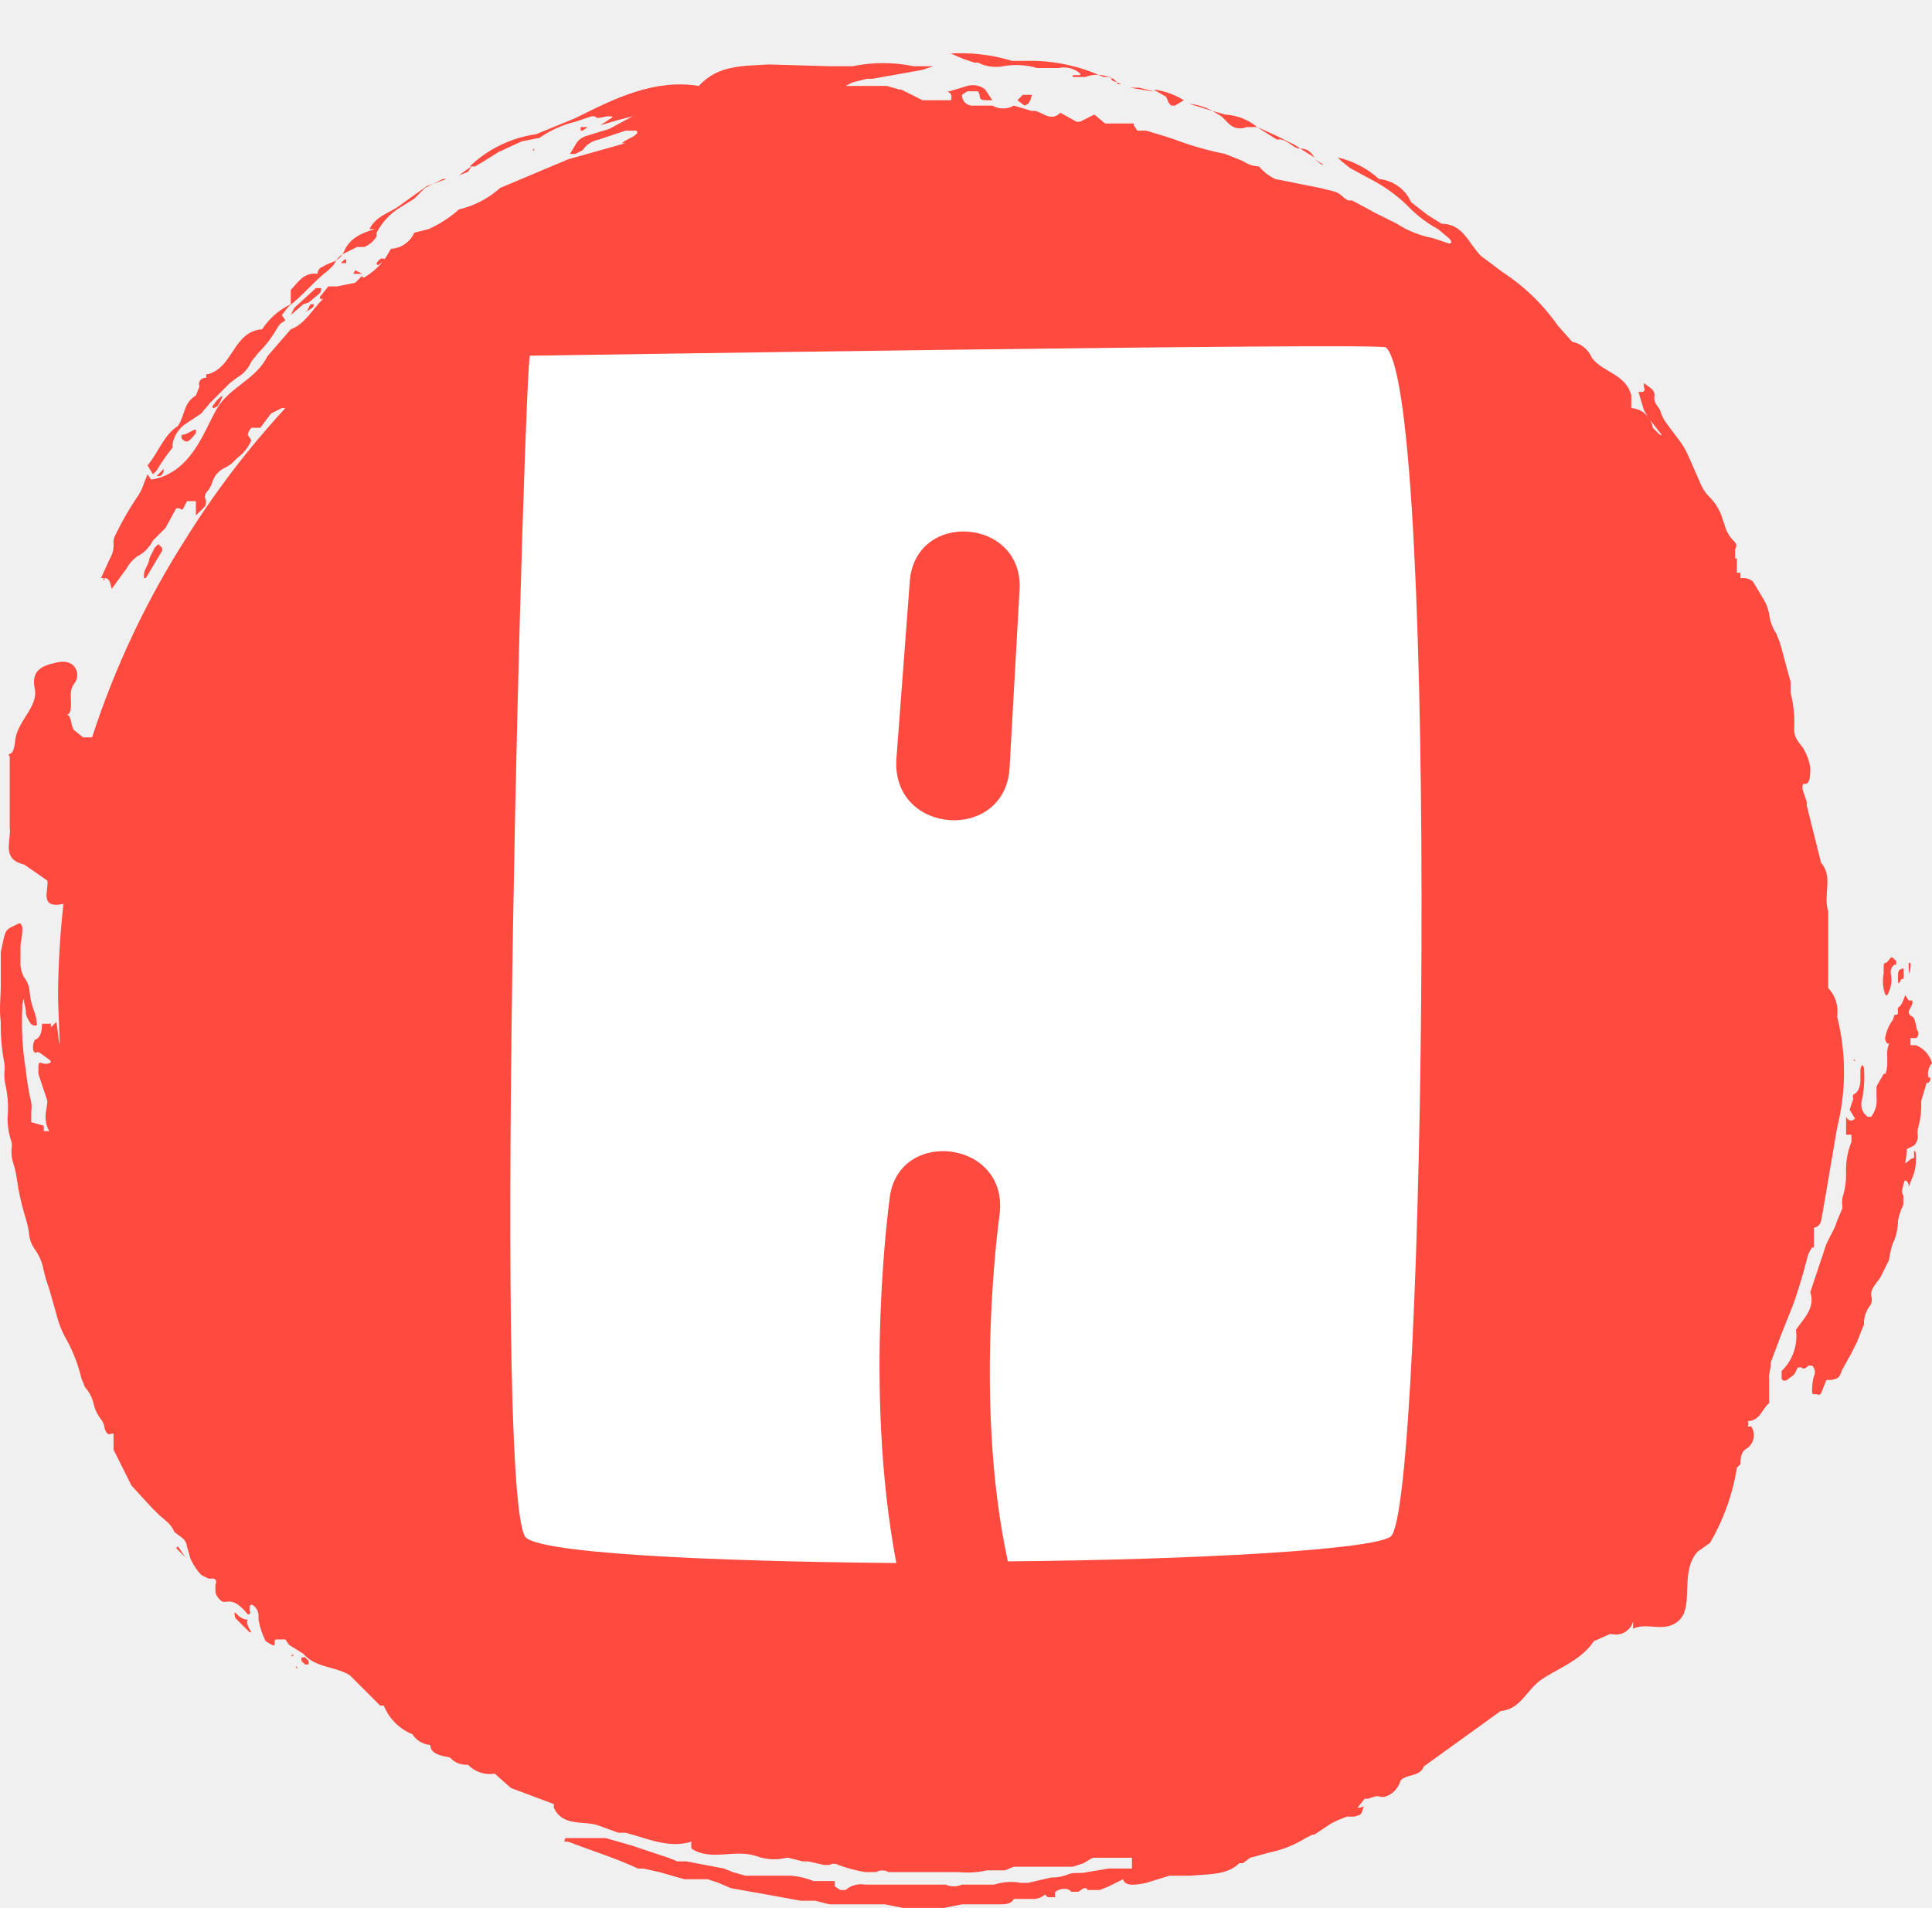
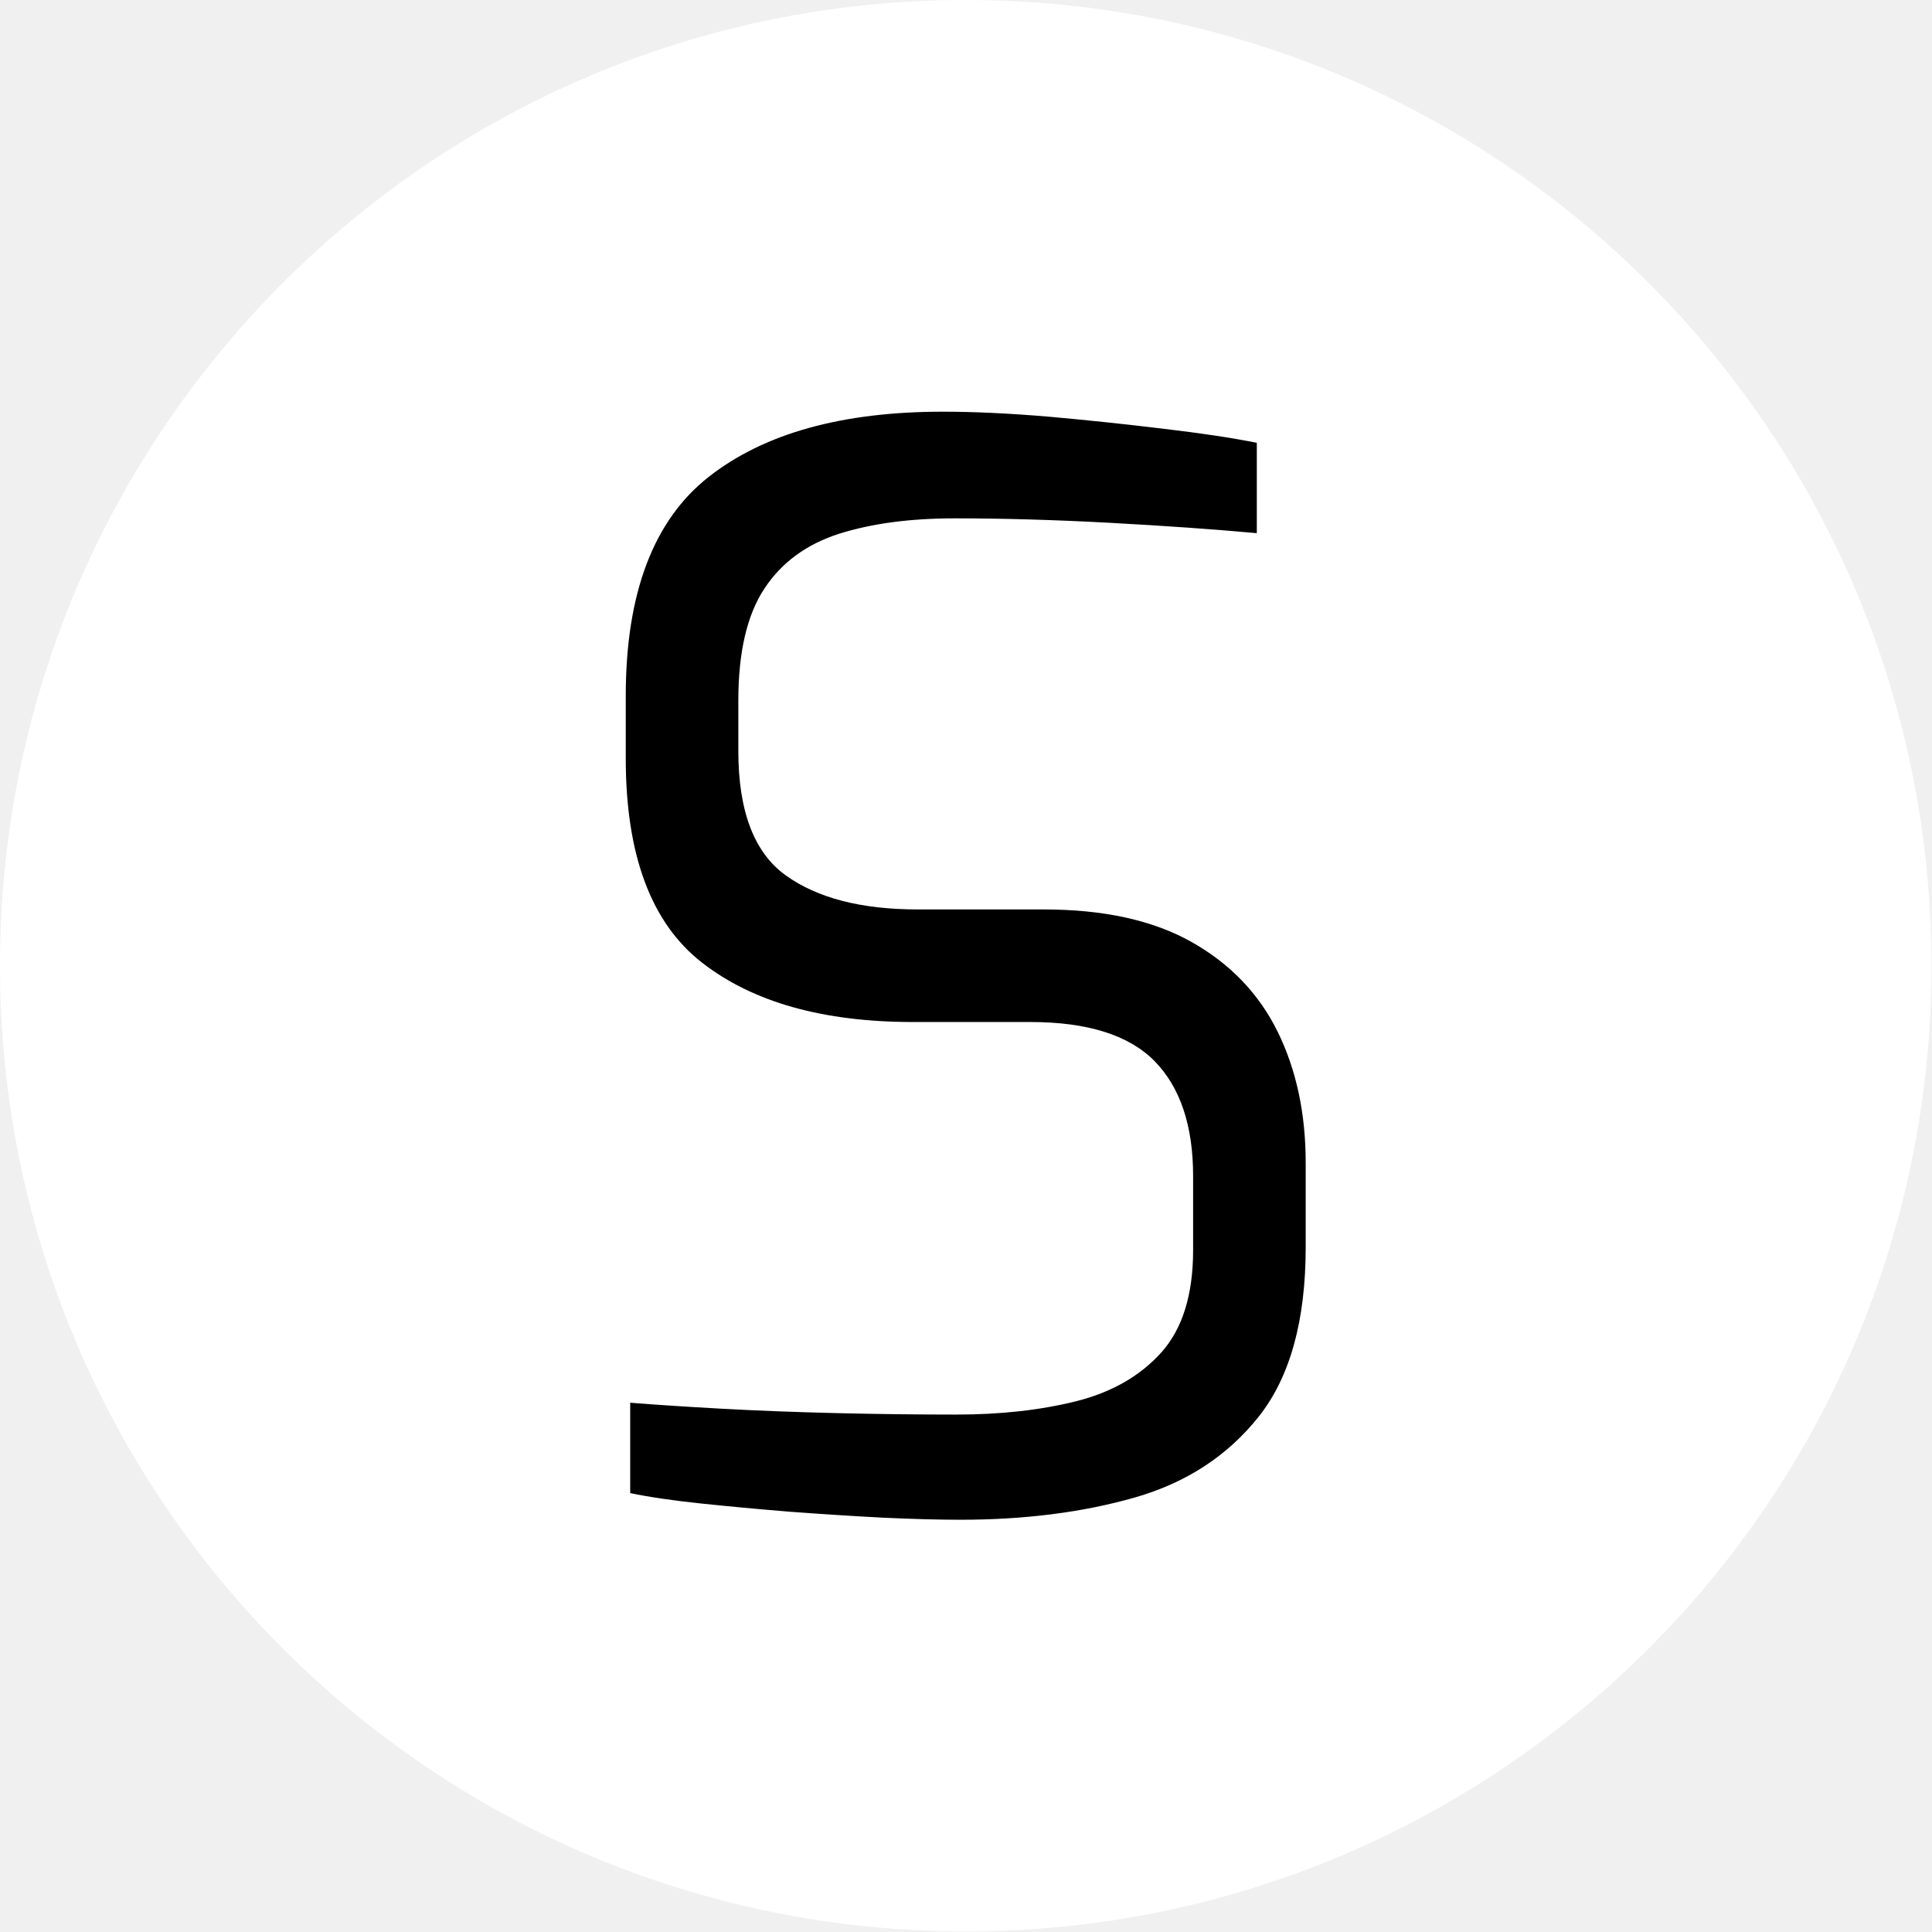
- <svg xmlns="http://www.w3.org/2000/svg" width="308.761" height="304.916" viewBox="0 0 106.008 104.687" class="css-1j8o68f" version="1.1" id="svg23">
-   <defs id="SvgjsDefs2684" />
-   <g id="SvgjsG2685" featurekey="rootContainer" transform="matrix(0.9820593,0,0,0.9820593,-0.05456052,0)" fill="#ff4a3f">
-     <g id="g17">
-       <path d="M19.8 15.3h.5l-.4-.2zm.5.1zm.8-.7c0 .1 0 .1.1.1l.4-.3c-.2-.1-.3-.1-.5.2zm.4-.2zm-4.1 2.3zm-.2.6l.3-.2c.1-.1.1-.2.1-.2h-.2l-.2.4c-.1-.1-.1 0 0 0zm2.2-2.9h-.1l-.2.2h.3zm-2.1 2.4l.6-.5c.1-.1.1-.2.1-.3h-.3l-1.2 1.1-.2.4.7-.6zm-1.1.8z" id="path3" />
-       <path d="M9.7 25v-.2a1.7 1.7 0 0 1 .7-1.1l.9-.6.5-.6.7-.7.4-.4.4-.3a1.9 1.9 0 0 0 .8-.9l.4-.5a5.9 5.9 0 0 0 1-1.3l.2-.3.3-.2-.2-.3.4-.5c.8-.6 1.4-1.4 2.2-2l.3-.3a1.4 1.4 0 0 1 .5-.6l.8-.4h.4a1.4 1.4 0 0 0 .7-.6V13a3.5 3.5 0 0 1 1.3-1.4l.8-.5.2-.2.4-.4 1-.5h.2l-1.1.4-1.4 1c-.6.5-1.4.6-1.8 1.4h.3c-.7.2-1.4.5-1.7 1.2s-.8.6-1.2.9a.4.4 0 0 0-.3.4c-.8-.1-1.1.5-1.5.9v.8a3.9 3.9 0 0 0-1.6 1.4c-1.6.1-1.6 2.1-3 2.5h-.1a.2.2 0 0 0 0 .2c-.3 0-.5.2-.4.5l-.2.5c-.7.4-.6 1.1-1 1.7-.8.5-1.1 1.5-1.7 2.2l.3.5.2-.2a11.6 11.6 0 0 1 .9-1.3zM53.9 3.3l.6.2h.2a2.2 2.2 0 0 0 1.4.2 4.1 4.1 0 0 1 1.9.1h1.2a1.4 1.4 0 0 1 1.2.3.1.1 0 0 1 0 .1H60a.1.1 0 0 0 0 .1h.7a1.8 1.8 0 0 1 1.3 0c.2 0 .1.1.2.2l.5.2h-.2c-.2-.4-.5-.4-.8-.4a9.7 9.7 0 0 0-4.3-.9h-.8A9.8 9.8 0 0 0 53 3h.2zm7.3 3.1zM50.3 4.7zm10.9 1.7h.2-.2zM19 14.7zm32.1-10zm17.6 2.2a.9.9 0 0 0 1 .2h.6a3.1 3.1 0 0 0-1.8-.7l-.7-.2.5.3zm-3.4-1.3c0 .1.1.2.2.3h.2l.5-.3a4.2 4.2 0 0 0-1.7-.6l.7.4zm7.4 2.7l.8.5c-.2-.3-.4-.5-.8-.5z" id="path5" />
-       <path d="M99 76.1l.6-1.6.6-1.5c.2-.5.6-1.8.8-2.6a1.7 1.7 0 0 1 .3-.7h.1v-1.1c.5-.1.4-.6.5-.9l.8-4.7a12.7 12.7 0 0 0 0-6.2 1.9 1.9 0 0 0-.5-1.6v-4.3c-.3-.9.3-1.9-.4-2.7L101 45a.4.4 0 0 0 0-.2l-.2-.6a.5.5 0 0 1 0-.4h.1c.3 0 .3-.5.3-.9a3 3 0 0 0-.4-1.1l-.3-.4a1.1 1.1 0 0 1-.2-.7 6.7 6.7 0 0 0-.2-2v-.6c-.2-.7-.4-1.5-.6-2.2l-.2-.5a2.5 2.5 0 0 1-.4-1.1 2.5 2.5 0 0 0-.3-.8l-.6-1a.8.8 0 0 0-.6-.2h-.1V32h-.2v-.8H97V31a.4.4 0 0 0 0-.1v-.2c.1-.2.1-.3-.1-.5a1.8 1.8 0 0 1-.4-.6l-.2-.6a2.9 2.9 0 0 0-.7-1.2 2.2 2.2 0 0 1-.5-.7l-.7-1.6a4.3 4.3 0 0 0-.6-1l-.6-.8a2.4 2.4 0 0 1-.4-.8l-.2-.3a.6.6 0 0 1-.1-.5.5.5 0 0 0-.2-.4l-.4-.3v.2c.1.2 0 .3-.1.3h-.2l.3 1 .3.5.7.9h-.1l-.2-.2-.2-.2a1.3 1.3 0 0 0-1.2-1.1v-.7c-.3-1.2-1.6-1.3-2.2-2.1a1.5 1.5 0 0 0-1.1-.9l-.8-.9a11.3 11.3 0 0 0-3.1-3l-.8-.6-.4-.3c-.7-.7-1-1.8-2.2-1.8l-.8-.5-.9-.7a2.2 2.2 0 0 0-1.8-1.3 5.1 5.1 0 0 0-2.3-1.2l.2.2.5.4 1.3.7a8.5 8.5 0 0 1 2.1 1.6 6.8 6.8 0 0 0 1.5 1.1l.6.5c.1.1.2.2.1.3H81l-.9-.3a5.6 5.6 0 0 1-2-.8l-1.2-.6-1.3-.7h-.2c-.3-.1-.4-.4-.8-.5l-.8-.2-2.5-.5a2.6 2.6 0 0 1-.9-.7 1.7 1.7 0 0 1-.9-.3l-1-.4a18.1 18.1 0 0 1-2.8-.8l-.6-.2-1-.3h-.5l-.2-.3v-.1h-1.6l-.6-.5-.4.2-.4.2h-.2l-.9-.5c-.6.6-1.1-.2-1.6-.1l-1-.3a1.2 1.2 0 0 1-1.2 0h-1.2a.6.6 0 0 1-.5-.6l.3-.2h.6a.7.7 0 0 1 .1.3c0 .2.2.2.5.2h.2l-.4-.6a1.1 1.1 0 0 0-1-.2l-1 .3H53c.3.2.2.3.2.5h-1.6l-.4-.2-.8-.4h-.1l-.7-.2h-2.3l.4-.2.8-.2h.3l1.7-.3 1.1-.2.6-.2h-1.1a8.4 8.4 0 0 0-3.4 0h-1.3L43 3.6c-1.4.1-2.8 0-3.9 1.2-2.5-.4-4.7.7-6.9 1.8l-2.2.9a6.7 6.7 0 0 0-3.7 1.8h.3l.5-.3.8-.5 1.3-.6 1-.2a6 6 0 0 1 2-.9l.9-.3h.2c.1.2.5 0 .7 0h.2c.1 0 .1.1 0 .1l-.6.4 1-.3.8-.2-1.3.7-1.3.4a1 1 0 0 0-.6.5l-.3.5h.3l.4-.2a1.4 1.4 0 0 1 .9-.6l1.5-.5h.5a.1.1 0 0 1 .1.2c-.2.2-.6.3-.8.5h.2l-3.2.9-3.8 1.6a5.2 5.2 0 0 1-2.3 1.2 6.6 6.6 0 0 1-1.7 1.1l-.8.2a1.5 1.5 0 0 1-1.3.9l-.3.5a3.7 3.7 0 0 1-1.2 1.1h-.1v-.1l-.2.2-.2.2-1 .2h-.5l-.4.5c-.1.1-.1.2 0 .2h.1c-.6.6-1 1.4-1.8 1.7L15 19.9c-.6 1.2-1.8 1.6-2.6 2.6s-1.4 3.9-3.9 4.3l-.2-.3-.2.5a2.7 2.7 0 0 1-.4.8 16.9 16.9 0 0 0-1.2 2.1.8.8 0 0 0-.1.5 1.4 1.4 0 0 1-.2.8l-.5 1.1h.2c.3 0 .3.3.4.6l.8-1.1a2.2 2.2 0 0 1 .6-.7 2 2 0 0 0 .9-.9l.3-.3.4-.4.6-1.1h.2c.1.1.1.1.2 0l.2-.4h.5v.8l.5-.5a.5.5 0 0 0 0-.5.4.4 0 0 1 .1-.3 1.5 1.5 0 0 0 .3-.5 1.3 1.3 0 0 1 .8-.9l.3-.2.3-.3a2.4 2.4 0 0 0 .8-1l-.2-.3c0-.1.1-.3.2-.4h.5l.6-.8.6-.3h.2a48.8 48.8 0 0 0-5.5 7.2h-.1.1a48.4 48.4 0 0 0-5.3 11.2h-.5l-.5-.4c-.2-.2-.1-.7-.4-.9h.1c.3-.5-.1-1.2.3-1.7s.1-1.4-.9-1.2-1.5.5-1.3 1.5-1 1.8-1.1 2.9-.5.5-.3.9v3.9c.1.8-.5 1.8.8 2.1l1.3.9c.1.5-.5 1.6.9 1.3a49.2 49.2 0 0 0-.3 5c0 1.1.1 2.2.1 3.3v-.4c-.1-.4-.1-.8-.2-1.3l-.3.3v-.2h-.5c0 .5-.1.8-.4.9a.9.9 0 0 0-.1.5c0 .1.1.3.2.2s.4.2.7.4-.2.3-.4.2-.2.1-.2.3v.3l.5 1.5c0 .3-.1.6-.1.9a1.7 1.7 0 0 0 .2.8h-.3v-.3l-.7-.2v-.6a1.5 1.5 0 0 0 0-.5 14.6 14.6 0 0 1-.3-1.8 16.6 16.6 0 0 1-.2-3.5.9.9 0 0 1 .1-.5v.2a2.9 2.9 0 0 1 .1.5.8.8 0 0 0 .1.4c.1.2.2.4.4.4s.1-.1.1-.2a2.1 2.1 0 0 0-.1-.5 4.2 4.2 0 0 1-.3-1.3 1.5 1.5 0 0 0-.3-.7 1.6 1.6 0 0 1-.2-.9v-.8c0-.3.1-.6.1-.9a.5.5 0 0 0-.1-.4h-.1c-.8.4-.7.2-1 1.6V55c0 .7-.1 1.4 0 2.1a10.8 10.8 0 0 0 .2 2.3 1.8 1.8 0 0 1 0 .5 3.1 3.1 0 0 0 .1.9 5.9 5.9 0 0 1 .1 1.3 3.9 3.9 0 0 0 .2 1.7 1.2 1.2 0 0 1 0 .4 2.1 2.1 0 0 0 .1.8 4.9 4.9 0 0 1 .2.9 14 14 0 0 0 .5 2.2 5 5 0 0 1 .2 1 1.7 1.7 0 0 0 .3.7 2.9 2.9 0 0 1 .5 1.2 8.5 8.5 0 0 0 .3 1l.4 1.4a5.4 5.4 0 0 0 .6 1.5 8.5 8.5 0 0 1 .8 2.1l.2.5a2.1 2.1 0 0 1 .5 1 2.1 2.1 0 0 0 .4.8 1 1 0 0 1 .2.5c.1.3.2.4.4.3h.1v.9l.5 1 .5 1 1.1 1.2.4.4c.3.3.7.5.9 1l.4.3a.7.7 0 0 1 .3.5l.2.7a3.3 3.3 0 0 0 .6.9l.4.2h.3a.2.2 0 0 1 .1.3 2.5 2.5 0 0 0 0 .5.9.9 0 0 0 .4.5h.2c.4-.1.8.2 1.2.7h.1c0-.1.1-.1 0-.2v-.2c0-.1.1-.2.2-.1a.7.7 0 0 1 .3.6v.2a4.3 4.3 0 0 0 .4 1.2c.5.3.5.3.5.1s0-.2.2-.2h.4l.2.3.8.5c.7.8 1.8.7 2.6 1.2l1.7 1.7h.2a2.9 2.9 0 0 0 1.6 1.6 1.3 1.3 0 0 0 1 .6c0 .5.6.6 1.1.7a1.2 1.2 0 0 0 .8.4h.2a1.7 1.7 0 0 0 1.5.5l.9.8 2.4.9v.2c.5 1.1 1.7.7 2.5 1l1.1.4h.4c1.2.3 2.4.9 3.7.5a.7.7 0 0 0 0 .4c1.1.7 2.4 0 3.6.4a2.9 2.9 0 0 0 1.7.1h.1l.8.2h.3l.9.2h.3a.5.5 0 0 1 .5 0 7.9 7.9 0 0 0 1.5.4h.6a.7.7 0 0 1 .7 0h3.9a5 5 0 0 0 1.6-.1h1l.5-.2H60l.6-.2.5-.3h2.2v.6H62l-1.2.2c-.4.1-.7 0-1 .1a2.4 2.4 0 0 1-1 .2l-1.3.3h-.4a3.1 3.1 0 0 0-1.5.1h-1.8a1.1 1.1 0 0 1-.9 0h-4.5a1.3 1.3 0 0 0-1.1.3H47l-.3-.2v-.3h-1.2a4.1 4.1 0 0 0-1.3-.3h-2.5l-.7-.2-.5-.2-2.1-.4h-.5l-.5-.2-2.1-.7-1.4-.4h-2.2c-.1 0-.1.1-.1.2h.2c1.3.5 2.6.9 3.9 1.5h.3l.9.2 1.4.4h1.3l.6.2.7.3 1.7.3 1.1.2 1.1.2h.8l.8.2h3.1l1 .2h2.3l1-.2H56c.4 0 .6-.1.7-.3h1a1 1 0 0 0 .8-.3c-.1.1 0 .1.1.2h.4v-.2c0-.1 0-.1.2-.2s.6-.1.7.1h.4l.3-.2c.2 0 .2 0 .2.1h.7l.5-.2.8-.4c.1.3.4.4 1.3.2l1.3-.4h1.2c.9-.1 2 0 2.7-.7h.2l.4-.3 1.1-.3a6.1 6.1 0 0 0 2-.8l.4-.2h.1l.9-.6.4-.2.5-.2h.4c.4-.1.4-.1.5-.4s0-.1-.2-.1h-.1l.4-.5h.2c.3-.1.5-.2.7-.1h.2a1.3 1.3 0 0 0 .9-.9c.3-.4 1.1-.2 1.3-.8l4.3-3.1c1.1-.1 1.4-1.1 2.2-1.7s2.3-1.1 3-2.2l.9-.4h.1a1 1 0 0 0 1.2-.7v.4c.8-.4 1.8.3 2.6-.5s0-2.7 1-3.8l.7-.5a12.1 12.1 0 0 0 1.5-4.2l.2-.2c0-.3 0-.7.4-.9a.9.9 0 0 0 .2-1.2h-.2a.3.3 0 0 0 0-.3c.7 0 .8-.7 1.2-1V77a.5.5 0 0 1 0-.2 3.8 3.8 0 0 0 .1-.7zM5.9 32.2z" id="path7" />
-       <path d="M26.4 9.3l-.3.2-.4.3.5-.2zm6.1-2h.1l.3-.2h-.4zm-2.6 1l-.1.1h.1v-.1zm-1.5 1.4zm1.3-.2zm-6.3 3.1zM9.2 26.2l-.4.4H9a.4.4 0 0 0 .2-.4zm3-3.5a2.1 2.1 0 0 0 .3-.6 1.5 1.5 0 0 0-.5.5c-.1.1-.1.2 0 .2zM11 24.2V24c-.2 0-.5.3-.8.3v.2c.3.3.4.2.8-.3zm3 66.2zM73.9 9.2h.1l-.5-.3zm-2.5-1.4c.5-.1.8.4 1.2.5h.1l-.3-.2-1-.5-1.1-.5.3.2zM52.8 3.1zm11.7 2h-.1l-1.2-.2h.5zm2 .7l1.3.4a3.3 3.3 0 0 0-1.3-.4zm-9 0a1 1 0 0 0 .2-.5h-.5l-.3.3.4.3zm9 1.6zM49.9 4.2zm2.9.7zM48.5 4zm13.8 2.1a.5.5 0 0 0 0 .1zm44.8 52.3h-.3V58h.3c.1 0 .2-.3.1-.4s-.1-.7-.3-.8a.3.3 0 0 1-.2-.3l.2-.4a.4.4 0 0 0 0-.2h-.2l-.2-.3c-.1.3-.2.6-.4.7a.5.5 0 0 0 0 .2c0 .1 0 .2-.1.2h-.1a1.1 1.1 0 0 1-.1.3 2.3 2.3 0 0 0-.4.9.4.4 0 0 0 .1.4h.1a1.7 1.7 0 0 0-.1.8v.4a1.8 1.8 0 0 1-.1.5h-.1l-.4.7v.6a1.5 1.5 0 0 1-.3 1.1h-.2l-.2-.2a.9.9 0 0 1-.1-.8 6.5 6.5 0 0 0 .1-1.7c0-.1-.1-.2-.1-.2a.5.5 0 0 0-.1.3v.6c0 .2-.1.6-.3.7s-.1.2-.1.3l-.2.6.3.5c-.2.2-.4.1-.5-.1v1h.3v.4a4.2 4.2 0 0 0-.3 1.4 3.3 3.3 0 0 0 0 .4 4 4 0 0 1-.2 1.3 2 2 0 0 0 0 .6l-.3.7a3.2 3.2 0 0 1-.3.7l-.3.6-.9 2.7c.3.9-.4 1.5-.8 2.1a2.7 2.7 0 0 1-.8 2.3v.4c0 .1.1.2.3.1l.4-.3.2-.4h.2c.1.1.2.1.4-.1h.2a.5.5 0 0 1 .1.6 2.9 2.9 0 0 0-.1.8c0 .1 0 .2.1.2h.2c.1.1.2 0 .3-.3l.2-.5h.3c.4-.1.4-.1.6-.6l.5-.9.3-.6.4-1a1.6 1.6 0 0 1 .3-1 .6.6 0 0 0 .1-.6c0-.2 0-.3.2-.6l.3-.4.5-1a4.7 4.7 0 0 1 .2-.9 3 3 0 0 0 .3-1.3 3.8 3.8 0 0 1 .3-.9v-.5c-.1-.2-.1-.2 0-.6s.1-.2.2-.2a.4.4 0 0 1 .1.3l.2-.5a2.3 2.3 0 0 0 .2-.9v-.3c0-.1 0-.3-.1-.3v.4c-.2 0-.3.2-.5.3a6.4 6.4 0 0 0 .1-.8l.4-.2a.7.7 0 0 0 .2-.6 1.4 1.4 0 0 1 0-.3 4.8 4.8 0 0 0 .2-1.4v-.2l.3-1h.1a.3.3 0 0 0 .1-.3h-.1a.9.9 0 0 1 .2-.8 1.5 1.5 0 0 0-.9-1zm-1.2 7.8zm-.2-9.9zm0 0zM9.1 30.8a.3.3 0 0 0 0-.2l-.2-.2-.2.2-.3.6c0 .3-.3.6-.3.9v.2h.1zm96.3 24.8h.1a1.7 1.7 0 0 0 .2-1.2.5.5 0 0 1 .2-.5h.1v-.2l-.2-.2h-.1c-.1.1-.2.3-.3.3s-.1.1-.1.3v.3a2.2 2.2 0 0 0 .1 1.2zM13.2 90.1c-.1 0 0 .2 0 .3l.8.8h.1c-.2-.3-.3-.6-.2-.7a.9.9 0 0 1-.5-.2zm.8.3zm92.3-35.7h.1a2 2 0 0 0 0-.6c-.3.1-.3.1-.3.6s.1.1.2 0z" id="path9" />
-       <path d="M106.7 62a.6.6 0 0 0 .1-.5c0-.1-.1-.2-.1-.1h-.2v.2c0 .4.1.5.2.4zm.1-8.2h-.1v.6a1 1 0 0 0 .1-.6zM17.1 92.6h-.2v.2l.2.2h.2v-.2zm86.6-33.3c0-.1 0-.1-.1-.1zM9.9 86.5l.5.5-.4-.6z" id="path11" />
-       <circle cx="10.5" cy="87.1" transform="rotate(-24.8 10.4 87.159)" id="circle13" />
-       <path d="M9.7 30.1h-.1v.2-.2h.1zm83.2-6.6l-.2-.3h-.1zm-14.7 77.1zM5.9 32.2zm-.1.2a.3.3 0 0 0 .1-.2v.2zm1.9-4.9zM61.5 2.4zm42.8 58.2v.1-.1zM16.4 92.5h-.1c.1.1.2 0 .1-.1zm.2.7h.1l-.1-.1v.1zm73.9-71.3zm15.2 34.4zM14.6 91.7zm92.1-37zm-.8 11.4zM34.6 0z" id="path15" />
-     </g>
-   </g>
-   <g id="SvgjsG2686" featurekey="nameFeature-0" transform="matrix(2.284354,0,0,2.284354,27.98006,-5.60952)" fill="#ffffff">
-     <path d="M9.6 16.48 l-0.32 4.24 c-0.08 1.8 2.6 1.96 2.72 0.2 l0.24 -4.28 c0.12 -1.76 -2.56 -1.96 -2.64 -0.16 z M0.48 11 l0 0 c0.04 0 20.48 -0.32 20.56 -0.2 c1.28 1.12 0.96 27.8 0.12 28.56 c-0.4 0.32 -4.64 0.56 -9.2 0.6 c-0.84 -3.84 -0.2 -8.32 -0.2 -8.32 c0.24 -1.8 -2.44 -2.12 -2.64 -0.4 c0 0.04 -0.64 4.52 0.16 8.76 c-4.56 -0.04 -8.68 -0.24 -8.92 -0.64 c-0.8 -1.44 0 -28.28 0.12 -28.36 z" id="path20" />
+ <svg xmlns="http://www.w3.org/2000/svg" version="1.1" width="2000" height="2000" viewBox="0 0 2000 2000">
+   <g transform="matrix(1,0,0,1,-0.2844311,-0.2844311)">
+     <svg viewBox="0 0 334 334" data-background-color="#ffffff" preserveAspectRatio="xMidYMid meet" height="2000" width="2000">
+       <g id="tight-bounds" transform="matrix(1,0,0,1,0.0475,0.0475)">
+         <svg viewBox="0 0 333.905 333.905" height="333.905" width="333.905">
+           <g>
+             <svg />
+           </g>
+           <g>
+             <svg viewBox="0 0 333.905 333.905" height="333.905" width="333.905">
+               <g>
+                 <path d="M0 166.952c0-92.205 74.747-166.952 166.952-166.952 92.205 0 166.952 74.747 166.953 166.952 0 92.205-74.747 166.952-166.953 166.953-92.205 0-166.952-74.747-166.952-166.953zM166.952 316.63c82.665 0 149.677-67.013 149.678-149.678 0-82.665-67.013-149.677-149.678-149.677-82.665 0-149.677 67.013-149.677 149.677 0 82.665 67.013 149.677 149.677 149.678z" data-fill-palette-color="tertiary" fill="#ffffff" stroke="transparent" />
+                 <ellipse rx="160.274" ry="160.274" cx="166.952" cy="166.952" fill="#ffffff" stroke="transparent" stroke-width="0" fill-opacity="1" data-fill-palette-color="tertiary" />
+               </g>
+               <g transform="matrix(1,0,0,1,108.1787,71.17305)">
+                 <svg viewBox="0 0 117.547 191.558" height="191.558" width="117.547">
+                   <g>
+                     <svg viewBox="0 0 117.547 191.558" height="191.558" width="117.547">
+                       <g>
+                         <svg viewBox="0 0 117.547 191.558" height="191.558" width="117.547">
+                           <g>
+                             <svg viewBox="0 0 117.547 191.558" height="191.558" width="117.547">
+                               <g id="textblocktransform">
+                                 <svg viewBox="0 0 117.547 191.558" height="191.558" width="117.547" id="textblock">
+                                   <g>
+                                     <svg viewBox="0 0 117.547 191.558" height="191.558" width="117.547">
+                                       <g transform="matrix(1,0,0,1,0,0)">
+                                         <svg width="117.547" viewBox="3 -37.1 22.95 37.4" height="191.558" data-palette-color="#ffffff">
+                                           <path d="M14.3 0.3L14.3 0.3Q13.2 0.3 11.68 0.23 10.15 0.15 8.55 0.03 6.95-0.1 5.53-0.25 4.1-0.4 3.15-0.6L3.15-0.6 3.15-3.65Q4.4-3.55 6.2-3.45 8-3.35 10.08-3.3 12.15-3.25 14.15-3.25L14.15-3.25Q16.4-3.25 18.2-3.7 20-4.15 21.08-5.35 22.15-6.55 22.15-8.8L22.15-8.8 22.15-11.3Q22.15-13.85 20.85-15.18 19.55-16.5 16.65-16.5L16.65-16.5 12.7-16.5Q8.15-16.5 5.58-18.5 3-20.5 3-25.4L3-25.4 3-27.5Q3-32.7 5.8-34.9 8.6-37.1 13.7-37.1L13.7-37.1Q15.3-37.1 17.3-36.93 19.3-36.75 21.18-36.52 23.05-36.3 24.3-36.05L24.3-36.05 24.3-33Q22.1-33.2 19.33-33.35 16.55-33.5 14.1-33.5L14.1-33.5Q11.85-33.5 10.2-32.98 8.55-32.45 7.68-31.13 6.8-29.8 6.8-27.35L6.8-27.35 6.8-25.65Q6.8-22.6 8.4-21.45 10-20.3 12.85-20.3L12.85-20.3 17.1-20.3Q20.15-20.3 22.1-19.2 24.05-18.1 25-16.18 25.95-14.25 25.95-11.75L25.95-11.75 25.95-8.9Q25.95-5.2 24.38-3.2 22.8-1.2 20.18-0.45 17.55 0.3 14.3 0.3Z" opacity="1" transform="matrix(1,0,0,1,0,0)" fill="#000000" class="wordmark-text-0" data-fill-palette-color="quaternary" id="text-0" />
+                                         </svg>
+                                       </g>
+                                     </svg>
+                                   </g>
+                                 </svg>
+                               </g>
+                             </svg>
+                           </g>
+                           <g />
+                         </svg>
+                       </g>
+                     </svg>
+                   </g>
+                 </svg>
+               </g>
+             </svg>
+           </g>
+           <defs />
+         </svg>
+         <rect width="333.905" height="333.905" fill="none" stroke="none" visibility="hidden" />
+       </g>
+     </svg>
  </g>
</svg>
